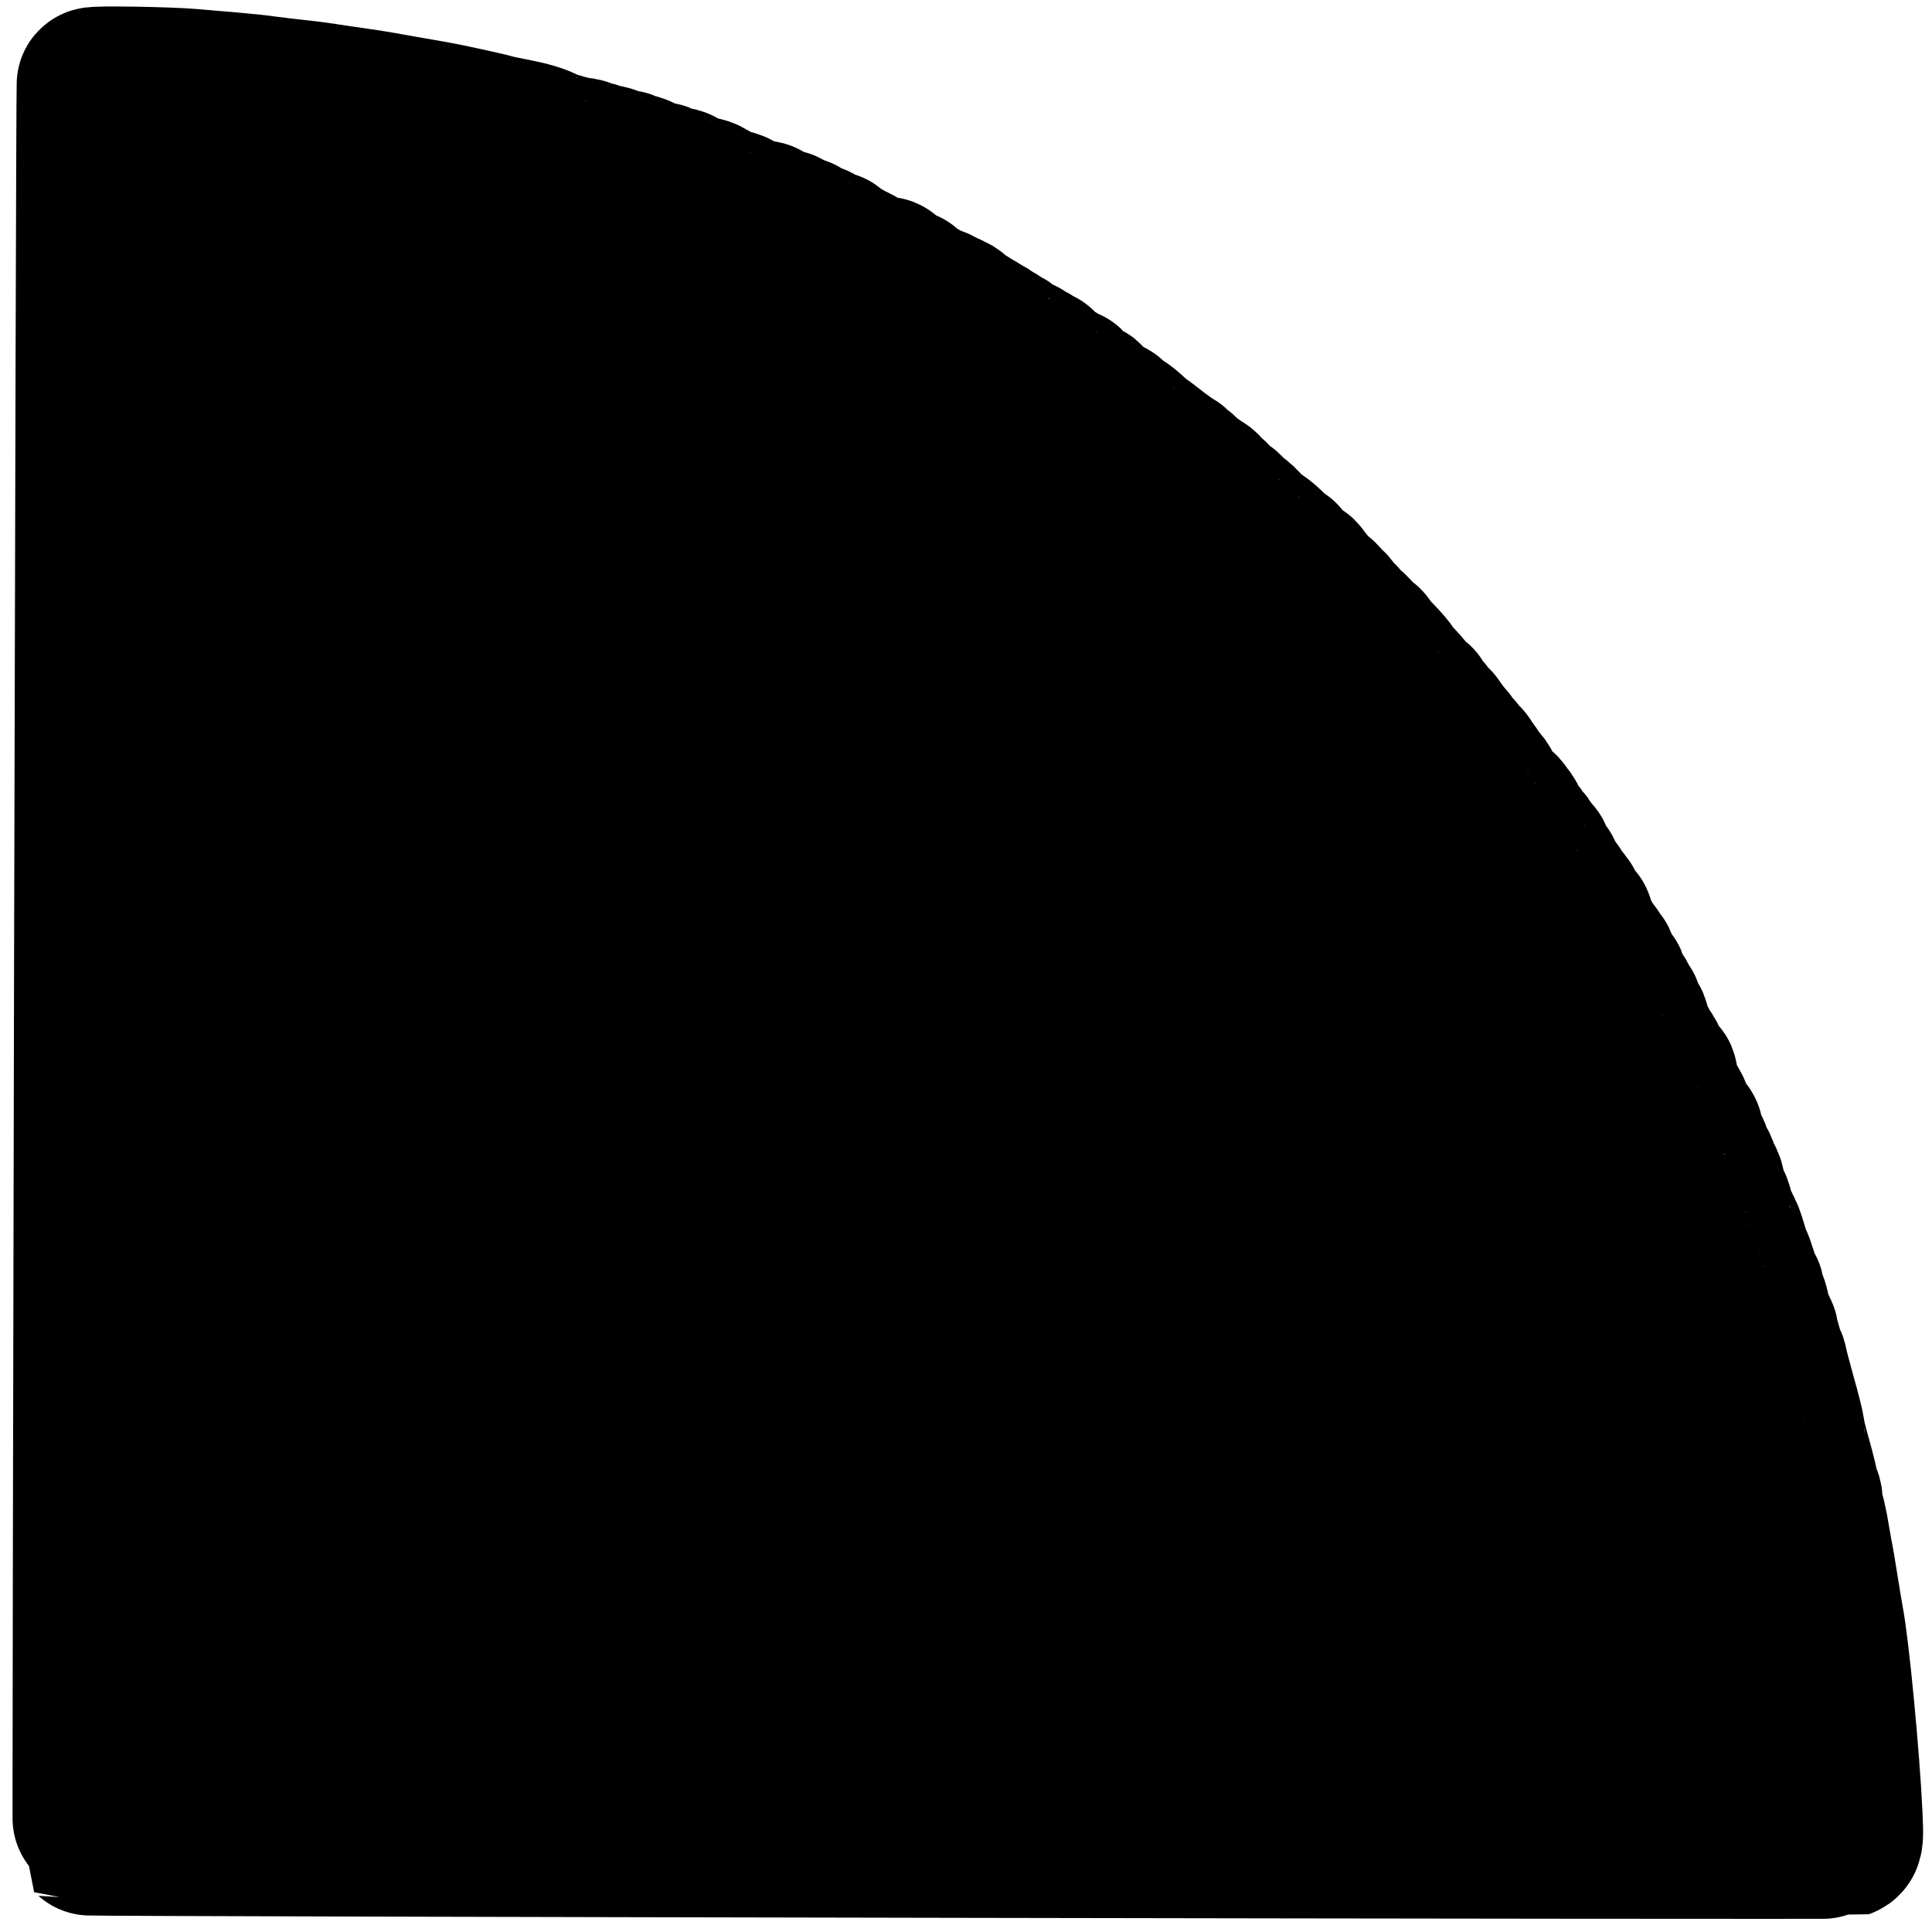
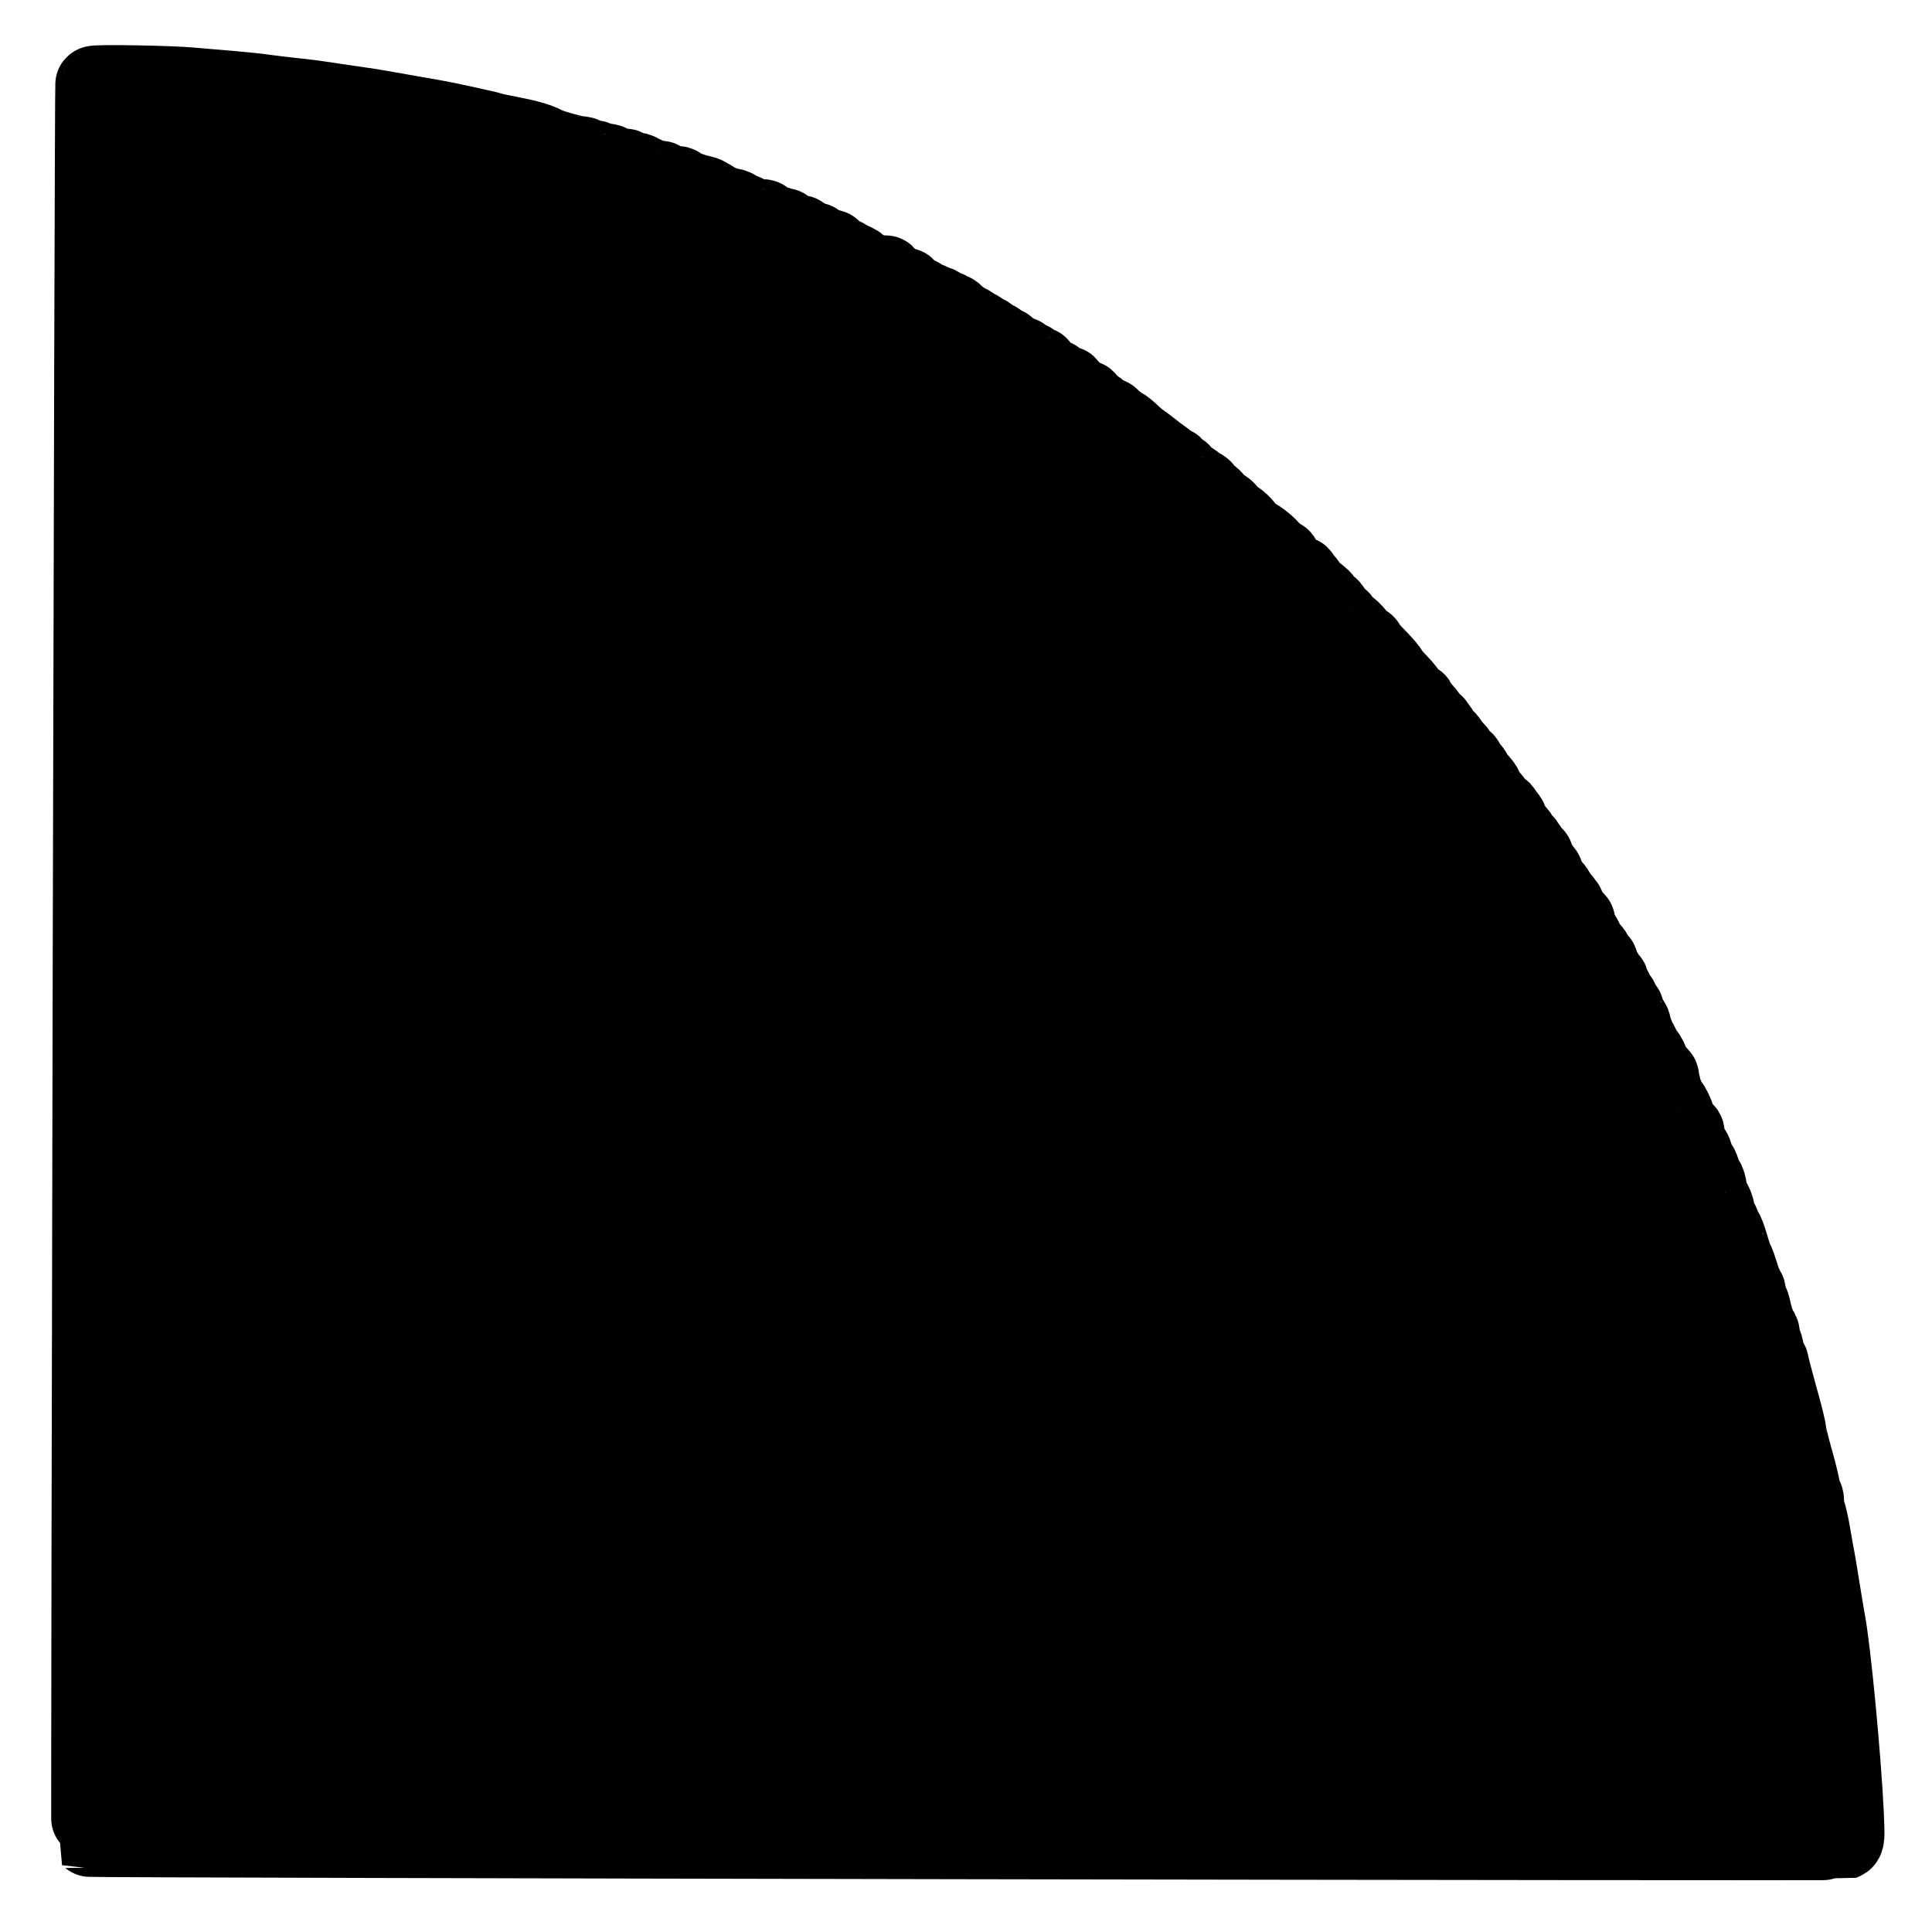
<svg xmlns="http://www.w3.org/2000/svg" version="1.0" width="40" height="40" viewBox="0 0 220 220" preserveAspectRatio="xMidYMid meet">
-   <g transform="translate(10,210) scale(0.02,-0.02)" fill="currentColor" stroke="#000000" stroke-width="400%">
+   <g transform="translate(10,210) scale(0.02,-0.02)" fill="currentColor" stroke="#000000" stroke-width="200%">
    <path d="M35 10019 c-5 -6 -27 -9980 -23 -9985 7 -6 9965 -24 9982 -18 17 6 18 18 12 153 -15 319 -74 942 -106 1106 -5 28 -19 109 -30 180 -11 72 -27 166 -36 210 -8 44 -19 106 -24 137 -6 32 -15 69 -20 84 -6 14 -10 41 -10 60 0 19 -4 34 -10 34 -5 0 -10 13 -10 30 0 16 -19 96 -42 177 -23 81 -41 156 -40 166 0 9 -21 97 -49 194 -27 97 -49 182 -49 189 0 7 -5 14 -11 16 -6 2 -13 25 -16 51 -3 26 -10 47 -14 47 -5 0 -9 16 -9 35 0 19 -4 35 -8 35 -8 0 -35 77 -47 138 -4 17 -11 32 -16 32 -5 0 -9 16 -9 35 0 19 -4 35 -9 35 -4 0 -18 35 -31 78 -13 42 -26 79 -30 82 -3 3 -17 42 -30 88 -13 45 -27 82 -31 82 -4 0 -10 12 -14 27 -3 15 -11 31 -17 34 -5 3 -12 26 -15 50 -4 24 -14 51 -23 59 -10 8 -19 36 -22 64 -3 27 -10 51 -16 55 -5 3 -15 25 -22 49 -7 23 -16 42 -20 42 -4 0 -13 20 -20 46 -8 29 -17 43 -26 40 -14 -5 -29 44 -25 83 2 17 -1 22 -11 18 -11 -4 -21 14 -38 66 -12 40 -31 79 -41 88 -10 8 -21 27 -24 42 -4 15 -12 27 -17 27 -6 0 -8 11 -6 25 4 17 0 29 -11 35 -13 8 -14 11 -2 19 14 9 -2 26 -17 17 -5 -3 -17 21 -27 52 -9 31 -25 64 -35 72 -9 8 -21 26 -25 40 -4 14 -12 28 -17 31 -5 3 -11 15 -13 25 -2 10 -4 20 -5 22 -2 1 -4 7 -5 12 -1 6 -3 11 -5 13 -1 1 -3 11 -5 22 -2 11 -9 21 -14 23 -6 2 -11 10 -11 17 0 8 -7 21 -16 29 -11 11 -12 16 -3 16 7 0 3 9 -9 21 -12 11 -20 24 -17 28 2 5 -4 16 -15 26 -11 10 -17 21 -15 25 2 4 -4 15 -15 25 -10 9 -16 23 -13 31 3 8 0 14 -5 14 -6 0 -14 10 -18 22 -3 12 -13 28 -20 36 -8 7 -14 22 -14 33 0 10 -4 19 -9 19 -5 0 -13 10 -17 22 -3 12 -17 32 -29 44 -13 13 -27 33 -31 46 -3 12 -13 28 -20 36 -8 7 -14 20 -14 28 0 8 -5 14 -11 14 -6 0 -8 9 -4 20 4 11 2 20 -4 20 -21 0 -62 51 -56 71 4 11 2 19 -4 19 -6 0 -11 6 -11 14 0 8 -9 18 -20 21 -18 6 -24 17 -21 38 1 4 -14 23 -34 42 -21 22 -32 41 -28 50 3 10 -5 24 -21 38 -14 13 -26 28 -26 35 0 7 -4 12 -10 12 -5 0 -6 8 -3 17 5 12 2 15 -10 10 -16 -6 -21 2 -18 31 1 6 -3 12 -9 12 -5 0 -10 7 -10 15 0 9 -7 18 -15 21 -8 4 -15 10 -15 15 0 6 -5 15 -10 22 -41 49 -51 63 -56 83 -3 12 -12 25 -20 28 -8 3 -14 12 -14 20 0 8 -9 18 -20 21 -11 3 -20 10 -20 14 0 4 -8 17 -17 29 -38 45 -53 66 -53 74 0 9 -12 25 -41 56 -9 9 -19 25 -22 35 -4 9 -13 17 -22 17 -9 0 -15 9 -15 24 0 15 -7 27 -19 31 -10 3 -24 19 -31 36 -8 18 -18 28 -26 25 -9 -3 -14 2 -14 14 0 24 -37 63 -50 55 -6 -4 -10 5 -10 19 0 14 -4 26 -9 26 -5 0 -13 9 -16 21 -4 12 -12 18 -21 15 -9 -3 -14 1 -14 14 0 11 -16 35 -35 54 -19 20 -35 40 -35 47 0 6 -6 9 -14 6 -9 -4 -19 5 -26 24 -7 16 -37 54 -66 84 -30 30 -54 59 -54 64 0 5 -29 39 -65 76 -36 36 -65 71 -65 76 0 6 -9 8 -20 4 -14 -5 -18 -3 -15 8 7 16 -71 101 -84 92 -5 -2 -12 6 -15 19 -3 14 -15 27 -25 31 -10 3 -24 19 -31 35 -7 16 -21 32 -31 35 -10 4 -19 12 -19 18 -1 7 -12 21 -26 32 -51 39 -74 62 -74 73 0 5 -7 12 -15 16 -8 3 -15 12 -15 21 0 8 -7 15 -16 15 -18 0 -94 72 -94 89 0 6 -9 11 -20 11 -11 0 -24 8 -27 17 -11 29 -83 91 -119 103 -19 6 -34 18 -34 25 0 21 -66 83 -87 81 -10 0 -17 5 -16 12 4 18 -34 52 -52 46 -10 -4 -15 0 -15 10 0 17 -35 57 -47 55 -22 -4 -31 3 -26 19 3 14 -4 22 -26 32 -17 7 -31 16 -31 20 0 5 -13 13 -29 18 -16 6 -32 20 -36 32 -5 14 -13 20 -28 18 -16 -2 -21 2 -19 15 2 9 -1 17 -6 17 -5 0 -18 8 -30 18 -11 9 -30 24 -42 32 -12 8 -30 22 -40 30 -27 21 -55 43 -80 60 -12 8 -39 32 -61 53 -22 20 -46 37 -54 37 -8 0 -15 5 -15 10 0 6 -8 10 -17 8 -12 -2 -17 3 -15 14 2 11 -7 18 -28 23 -17 4 -34 13 -37 21 -3 8 -11 14 -18 14 -7 0 -15 7 -19 15 -3 8 -12 15 -21 15 -8 0 -15 7 -15 15 0 8 -3 14 -7 14 -33 -5 -83 25 -83 51 0 10 -3 10 -14 1 -12 -10 -13 -8 -8 11 5 20 3 21 -10 11 -12 -11 -19 -10 -36 6 -12 10 -22 24 -22 31 0 10 -3 10 -15 0 -12 -10 -15 -10 -15 4 0 9 -4 16 -8 16 -15 0 -52 37 -52 51 0 10 -3 10 -11 2 -13 -13 -39 6 -39 28 0 8 -4 9 -13 0 -15 -12 -37 3 -37 27 0 11 -3 12 -14 3 -15 -13 -25 -6 -60 42 -11 14 -24 23 -28 20 -5 -2 -17 4 -27 16 -10 11 -21 18 -24 14 -4 -3 -16 4 -27 17 -11 13 -23 20 -27 17 -3 -4 -14 3 -25 15 -10 12 -21 18 -25 15 -3 -4 -14 3 -25 15 -10 12 -21 18 -25 15 -3 -4 -14 3 -24 14 -10 12 -23 18 -28 14 -6 -3 -11 -1 -11 5 0 17 -28 42 -40 35 -5 -3 -10 -1 -10 5 0 7 -6 10 -12 7 -7 -2 -21 5 -30 15 -9 11 -22 17 -27 13 -6 -3 -11 -2 -11 3 0 5 -18 14 -40 21 -22 6 -40 16 -40 20 0 5 -20 14 -44 21 -34 9 -43 16 -39 28 5 11 2 14 -10 9 -9 -3 -17 -3 -17 2 0 5 -20 14 -44 21 -35 10 -43 16 -39 31 3 10 0 19 -6 19 -6 0 -11 -7 -11 -15 0 -8 -4 -15 -10 -15 -5 0 -7 6 -4 14 4 9 -3 14 -22 14 -14 0 -29 4 -33 9 -3 6 -17 14 -31 18 -14 4 -33 17 -42 27 -9 11 -22 17 -27 13 -6 -3 -11 -1 -11 4 0 6 -7 11 -15 11 -8 0 -15 4 -15 8 0 5 -18 14 -40 21 -25 7 -40 18 -40 27 0 10 -6 14 -15 10 -22 -8 -75 14 -75 31 0 9 -6 13 -15 9 -8 -3 -15 -1 -15 5 0 6 -7 9 -15 5 -8 -3 -15 0 -15 5 0 6 -9 9 -19 6 -15 -3 -18 -1 -14 11 5 11 2 14 -10 9 -10 -4 -17 -2 -17 4 0 6 -7 9 -15 5 -8 -3 -15 0 -15 5 0 6 -9 9 -19 6 -15 -3 -18 -1 -14 11 5 11 2 14 -10 9 -10 -4 -17 -2 -17 4 0 6 -6 9 -14 6 -8 -3 -30 -1 -49 5 -25 8 -34 15 -29 26 4 11 1 14 -10 9 -18 -6 -88 12 -88 24 0 4 -12 10 -27 14 -15 3 -31 11 -34 17 -4 6 -21 11 -38 12 -17 0 -31 4 -31 8 0 3 -13 9 -30 13 -16 4 -30 11 -30 16 0 5 -7 9 -15 9 -8 0 -15 4 -15 9 0 5 -15 12 -32 16 -47 9 -122 37 -129 48 -4 5 -11 7 -16 4 -13 -8 -83 14 -83 25 0 5 -8 8 -17 7 -26 -4 -83 11 -83 22 0 5 -7 9 -15 9 -8 0 -15 4 -15 8 0 5 -14 9 -31 9 -17 0 -34 5 -39 13 -4 7 -12 10 -17 7 -12 -7 -83 13 -83 24 0 4 -14 7 -31 7 -17 -1 -34 4 -37 9 -4 6 -20 11 -36 11 -15 0 -31 4 -35 10 -4 6 -15 11 -26 10 -22 -1 -168 39 -194 53 -45 24 -96 39 -192 58 -59 11 -113 23 -120 26 -16 6 -281 64 -321 70 -31 5 -233 41 -313 55 -27 5 -97 16 -155 24 -58 8 -136 20 -175 26 -38 6 -110 15 -160 20 -49 5 -121 14 -160 19 -38 6 -126 15 -195 21 -69 6 -174 15 -235 20 -120 11 -545 18 -550 9z" />
  </g>
</svg>
